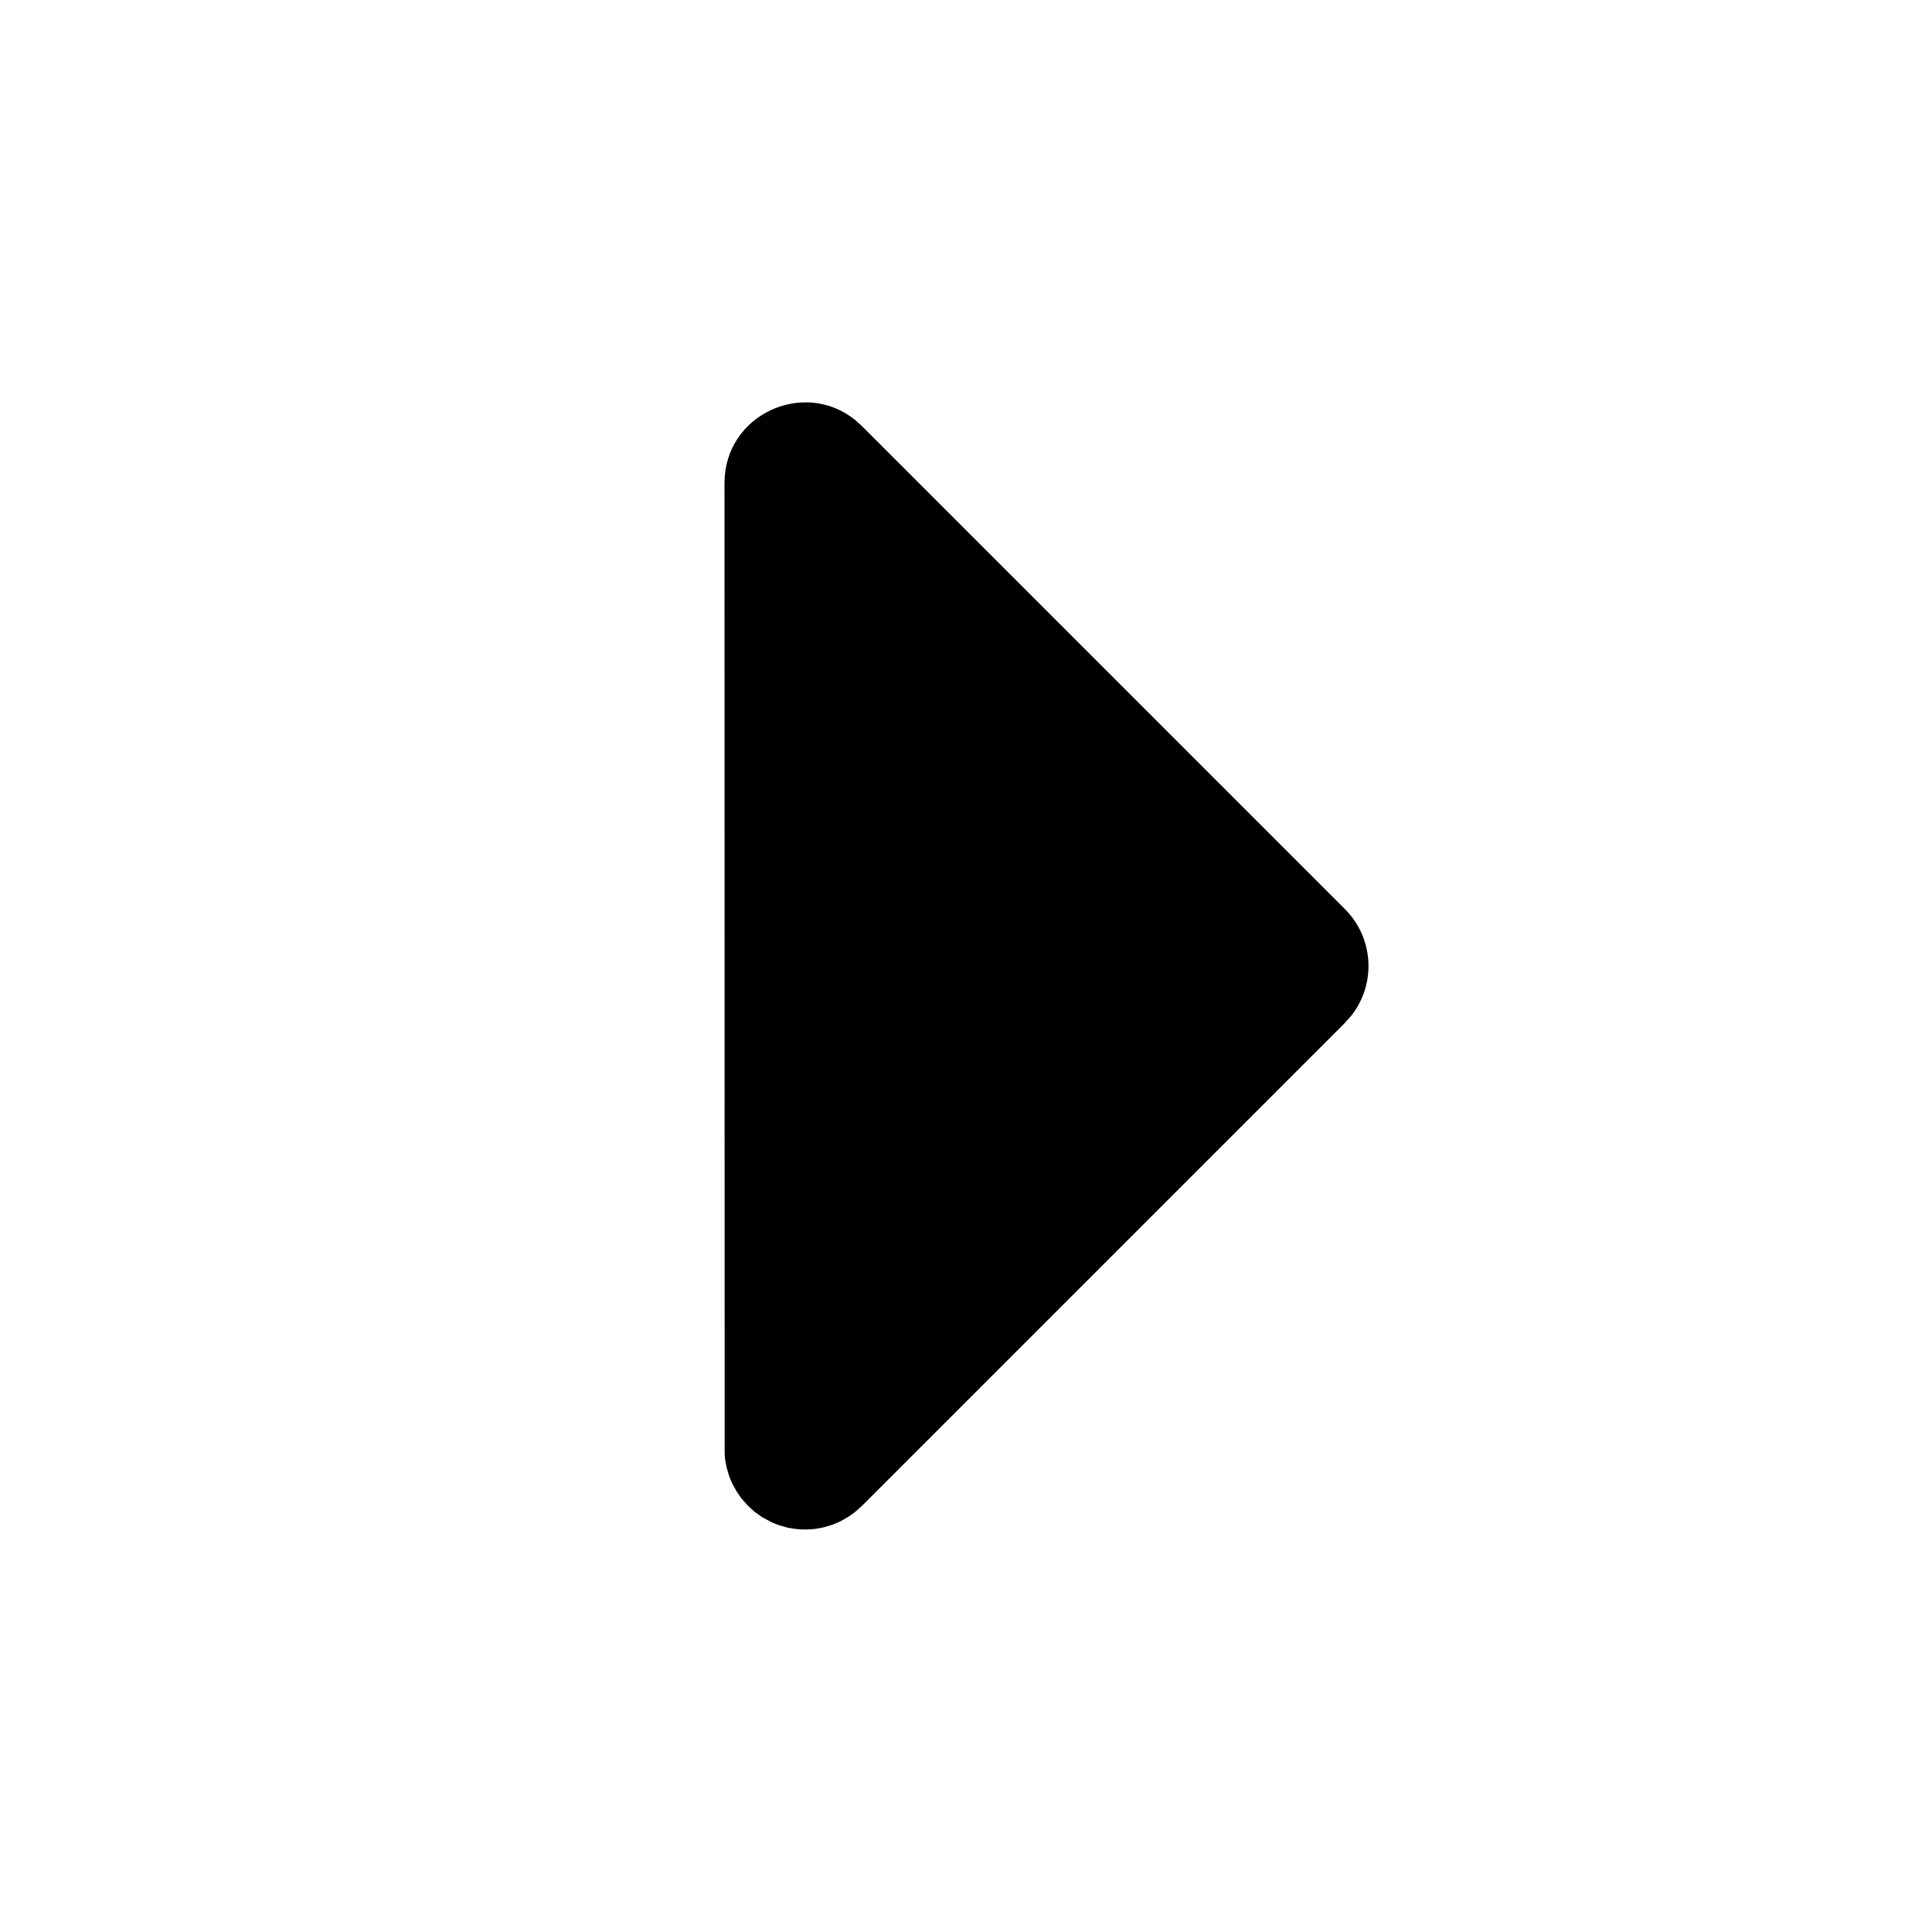
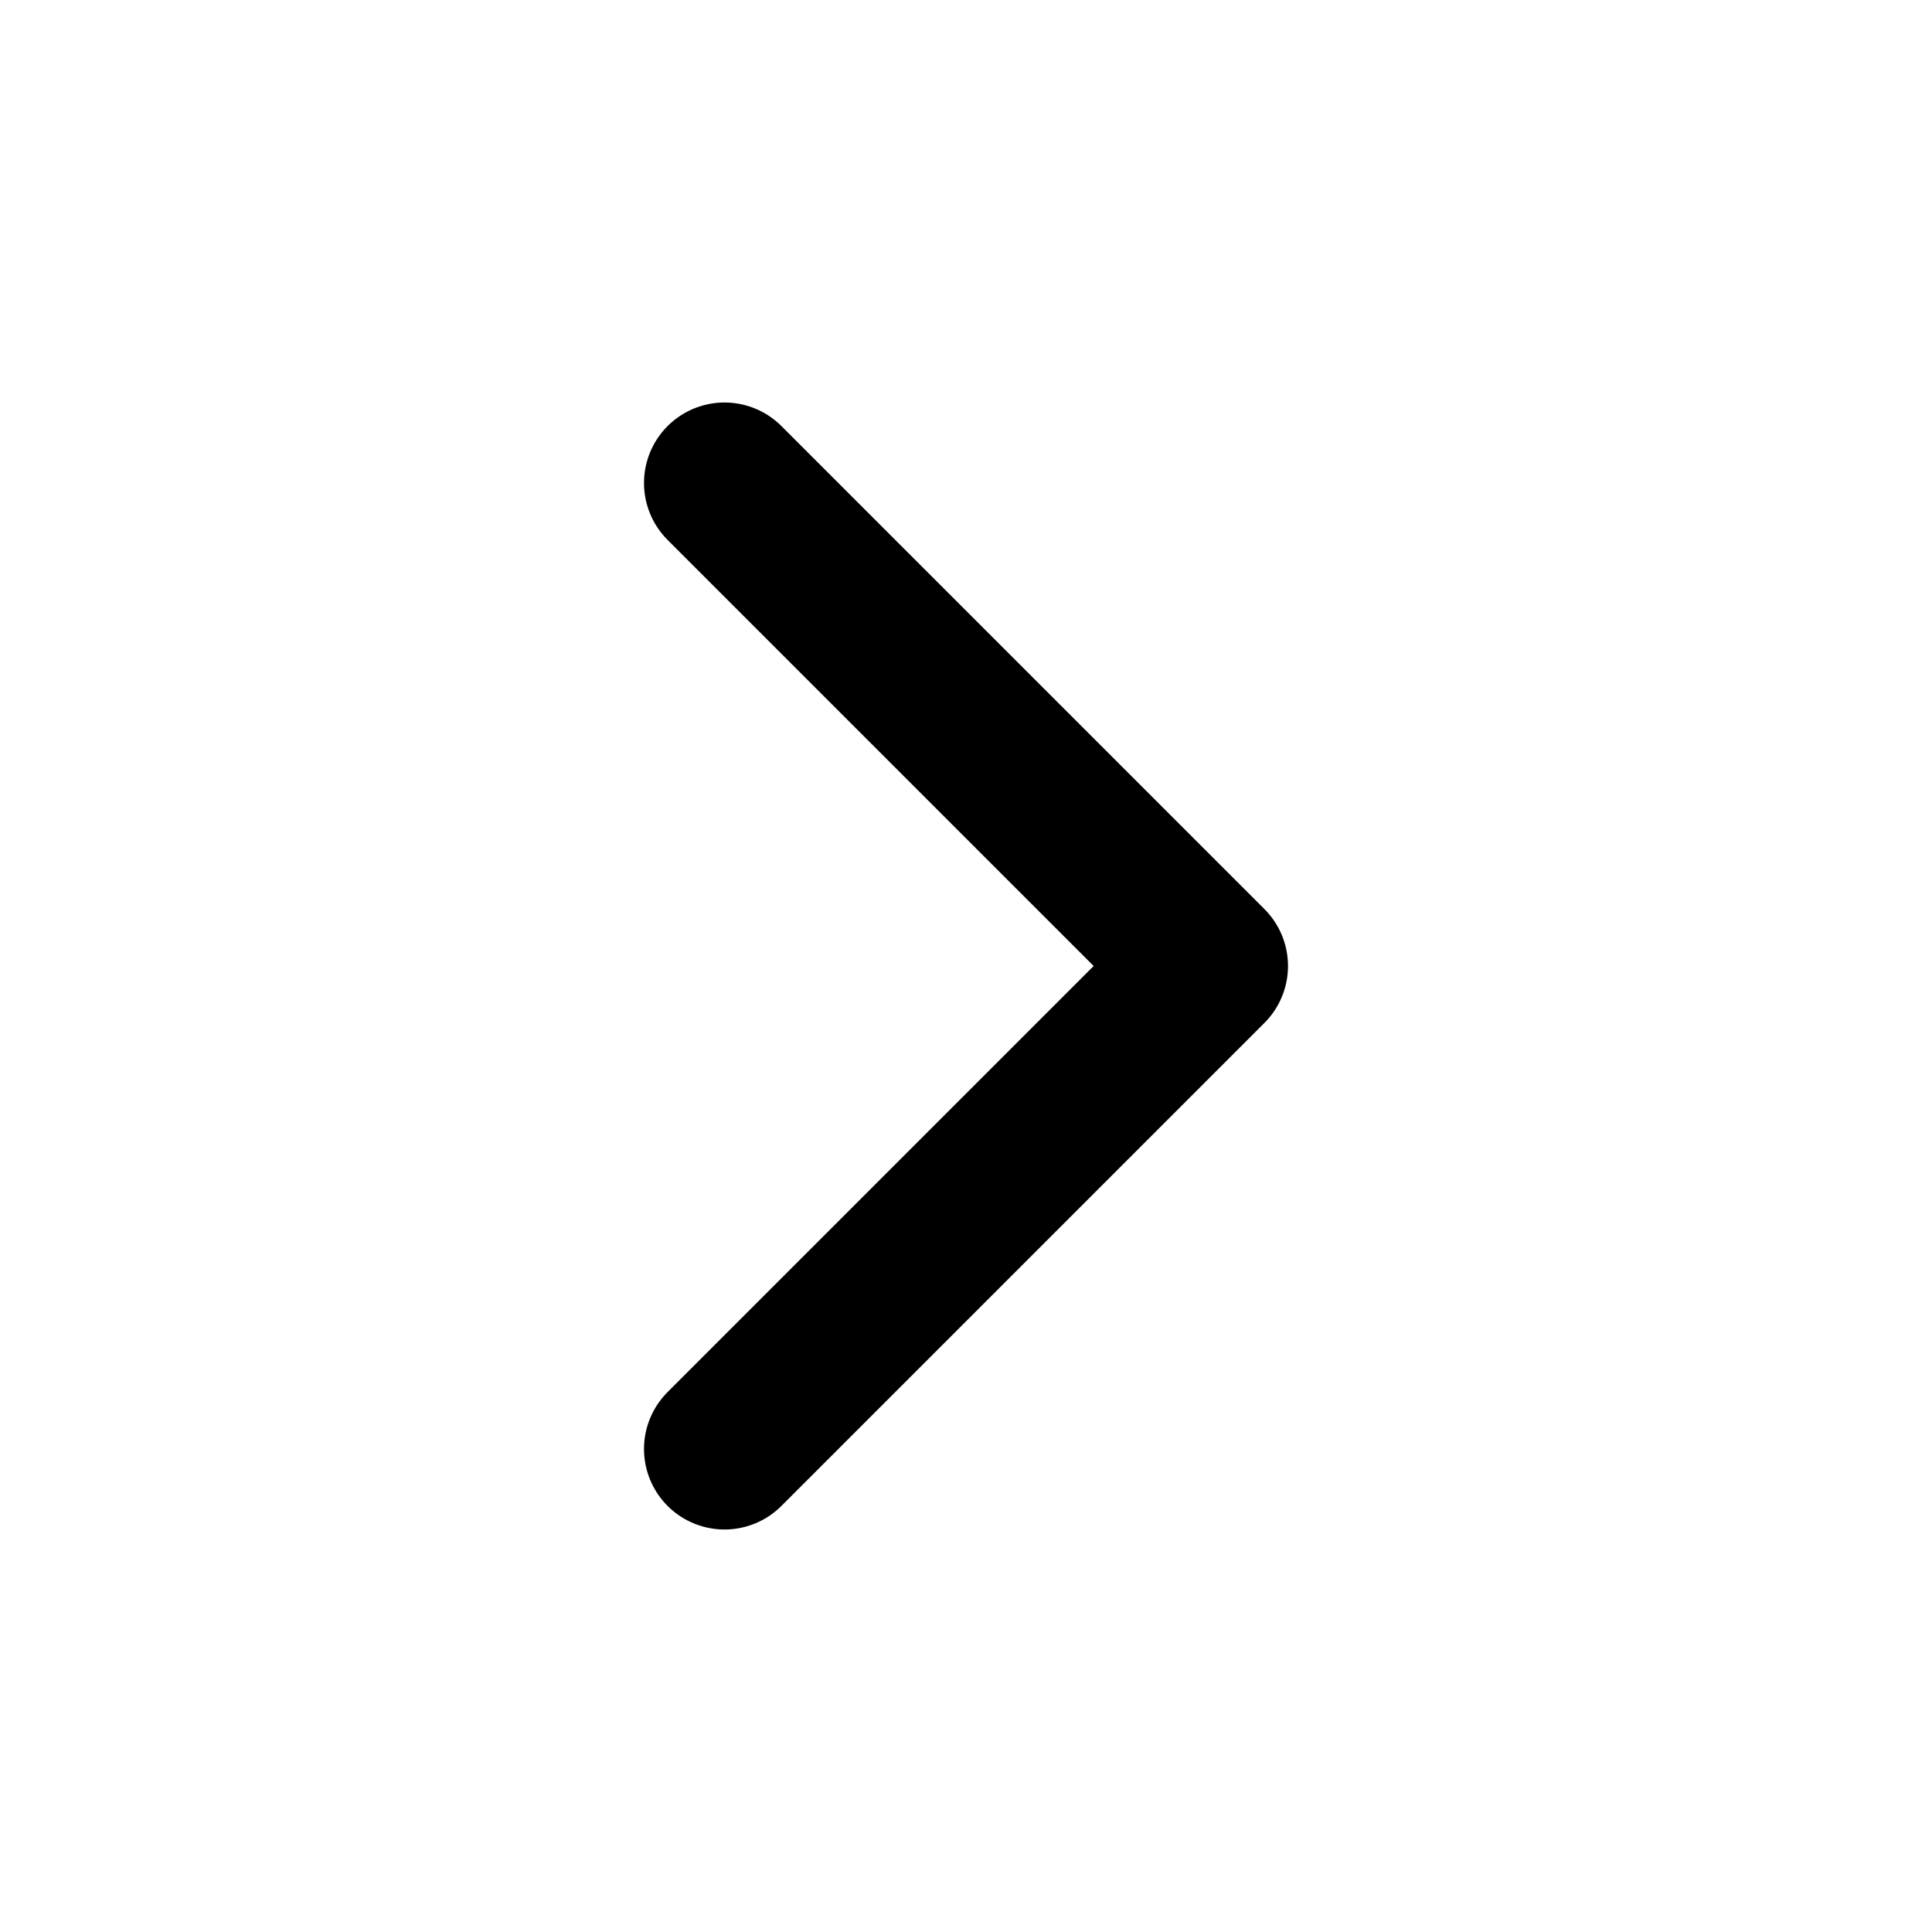
<svg xmlns="http://www.w3.org/2000/svg" width="24" height="24" viewBox="0 0 24 24">
-   <rect width="24" height="24" fill="none" />
-   <path fill="currentColor" d="M9 6c0-.852.986-1.297 1.623-.783l.084.076l6 6a1 1 0 0 1 .083 1.32l-.083.094l-6 6l-.094.083l-.077.054l-.096.054l-.036.017l-.067.027l-.108.032l-.053.01l-.06.01l-.057.004L10 19l-.059-.002l-.058-.005l-.06-.009l-.052-.01l-.108-.032l-.067-.027l-.132-.07l-.09-.065l-.081-.073l-.083-.094l-.054-.077l-.054-.096l-.017-.036l-.027-.067l-.032-.108l-.01-.053l-.01-.06l-.004-.057z" />
+   <g fill="none" stroke="currentColor" stroke-linecap="round" stroke-linejoin="round" stroke-width="2">
+     <path d="m9 18 6-6-6-6" />
+   </g>
</svg>
